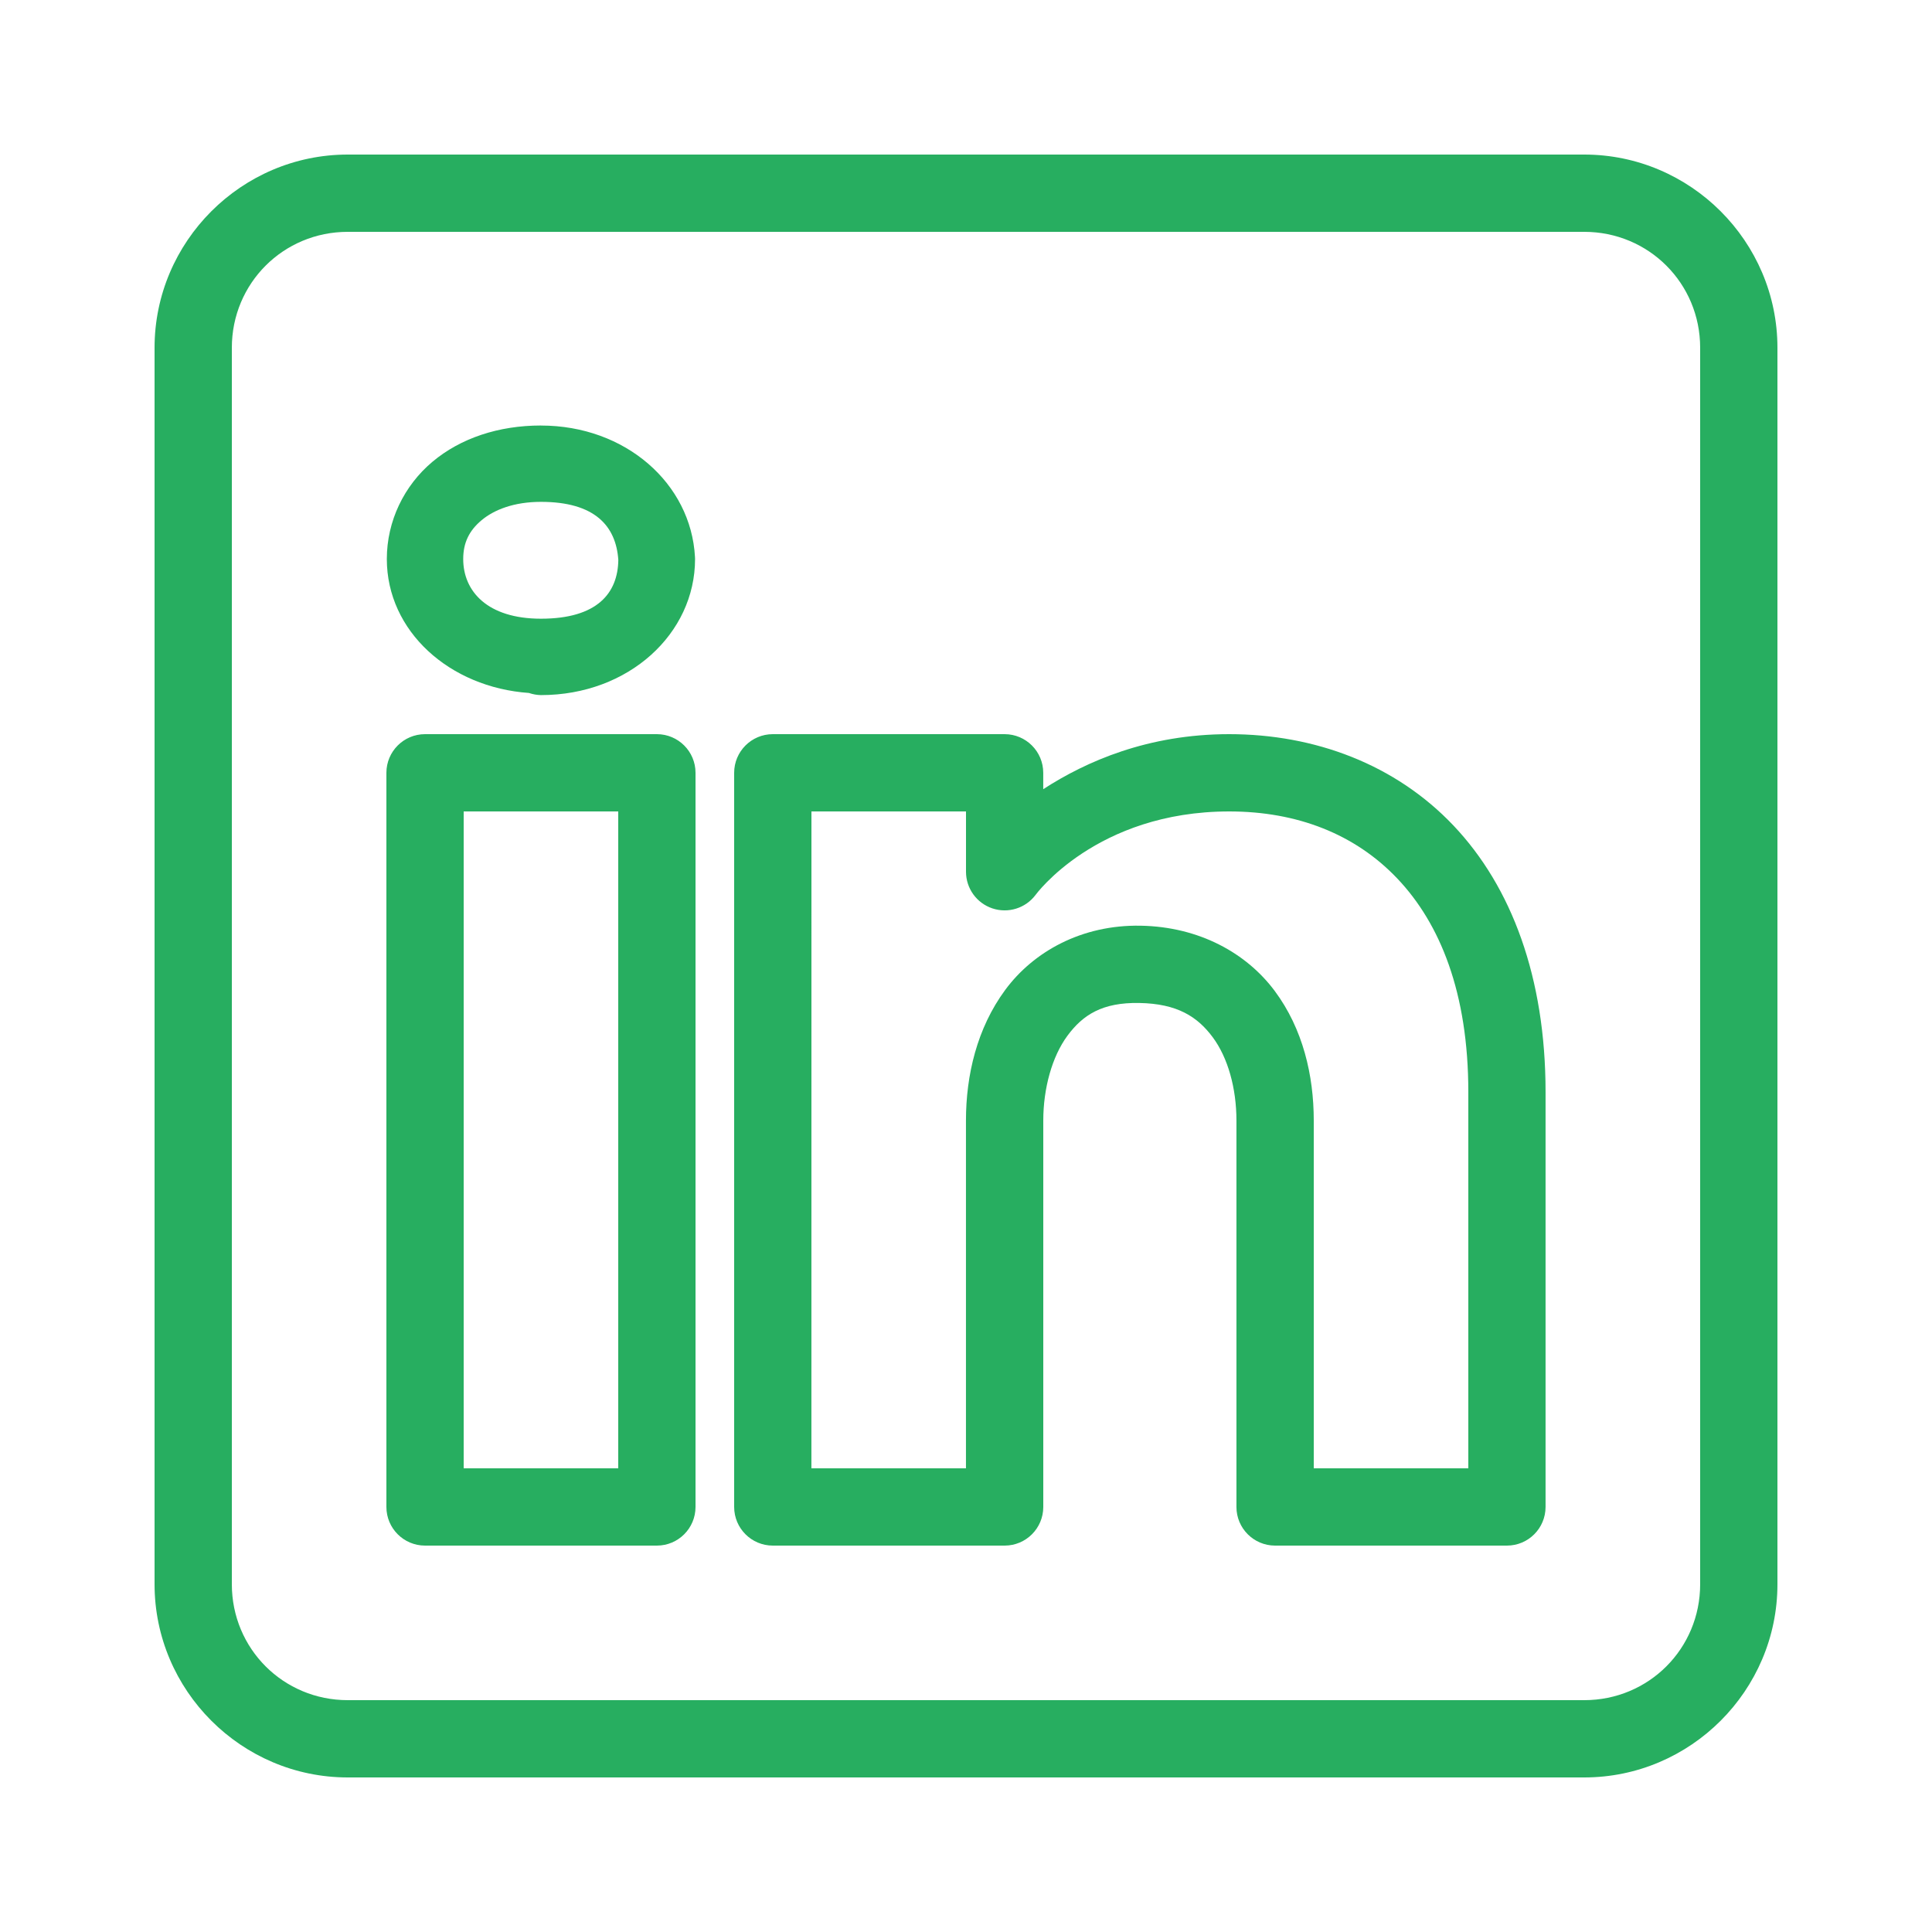
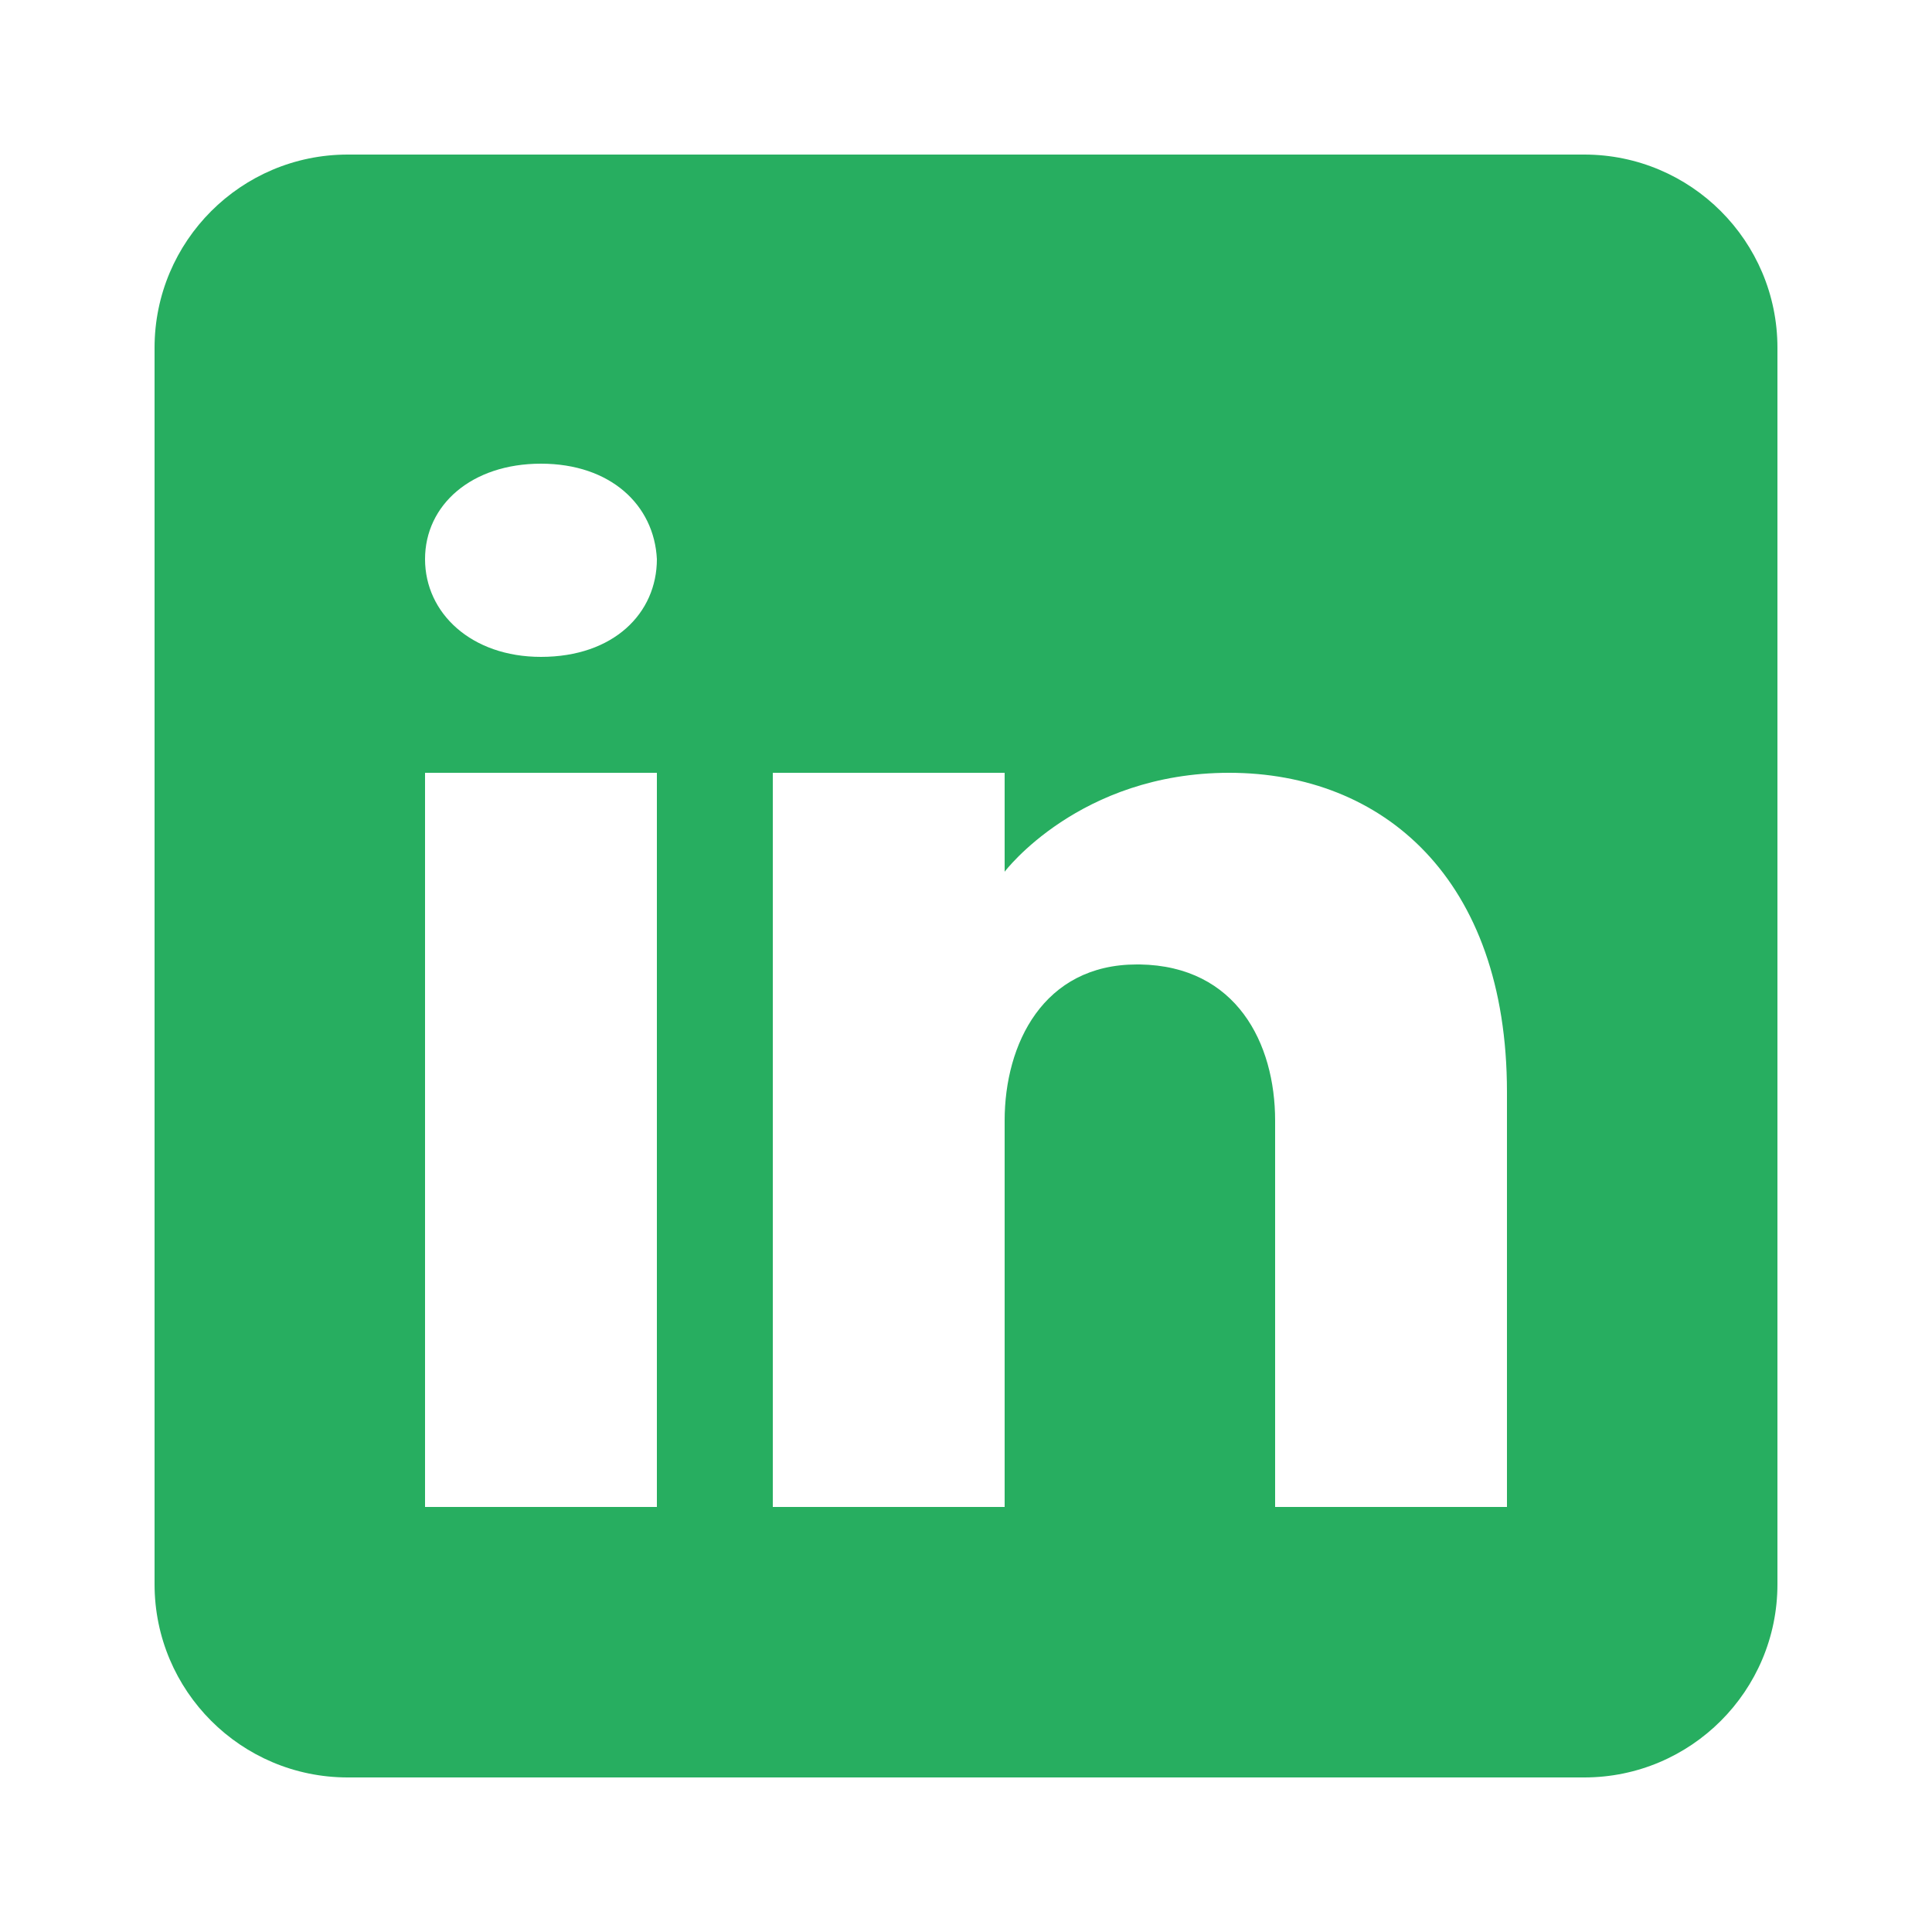
<svg xmlns="http://www.w3.org/2000/svg" viewBox="0,0,256,256" width="50px" height="50px" fill-rule="nonzero">
  <g fill="#27ae60" fill-rule="nonzero" stroke="none" stroke-width="1" stroke-linecap="butt" stroke-linejoin="miter" stroke-miterlimit="10" stroke-dasharray="" stroke-dashoffset="0" font-family="none" font-weight="none" font-size="none" text-anchor="none" style="mix-blend-mode: normal">
    <g transform="scale(5.12,5.12)">
-       <path d="M9,4c-2.75,0 -5,2.25 -5,5v32c0,2.75 2.25,5 5,5h32c2.75,0 5,-2.25 5,-5v-32c0,-2.75 -2.25,-5 -5,-5zM9,6h32c1.668,0 3,1.332 3,3v32c0,1.668 -1.332,3 -3,3h-32c-1.668,0 -3,-1.332 -3,-3v-32c0,-1.668 1.332,-3 3,-3zM14,11.012c-1.095,0 -2.081,0.327 -2.811,0.941c-0.73,0.614 -1.178,1.531 -1.178,2.514c0,1.867 1.62,3.323 3.68,3.467c0.001,0.001 0.003,0.001 0.004,0.002c0.098,0.033 0.201,0.051 0.305,0.053c2.273,0 3.988,-1.592 3.988,-3.521c-0,-0.018 -0.001,-0.035 -0.002,-0.053c-0.102,-1.9 -1.796,-3.402 -3.986,-3.402zM14,12.988c1.392,0 1.942,0.622 2.002,1.504c-0.012,0.856 -0.542,1.52 -2.002,1.52c-1.385,0 -2.012,-0.709 -2.012,-1.545c0,-0.418 0.152,-0.733 0.473,-1.002c0.32,-0.269 0.834,-0.477 1.539,-0.477zM11,19c-0.552,0 -1,0.448 -1,1v19c0,0.552 0.448,1 1,1h6c0.552,-0 1,-0.448 1,-1v-5.865v-13.135c-0,-0.552 -0.448,-1 -1,-1zM20,19c-0.552,0 -1,0.448 -1,1v19c0,0.552 0.448,1 1,1h6c0.552,-0 1,-0.448 1,-1v-10c0,-0.83 0.226,-1.655 0.625,-2.195c0.399,-0.54 0.901,-0.865 1.857,-0.848c0.986,0.017 1.508,0.355 1.902,0.885c0.395,0.53 0.615,1.325 0.615,2.158v10c0,0.552 0.448,1 1,1h6c0.552,-0 1,-0.448 1,-1v-10.738c0,-2.962 -0.877,-5.307 -2.381,-6.895c-1.504,-1.587 -3.595,-2.367 -5.807,-2.367c-2.102,0 -3.702,0.705 -4.812,1.424v-0.424c-0,-0.552 -0.448,-1 -1,-1zM12,21h4v12.135v4.865h-4zM21,21h4v1.561c0,0.43 0.275,0.812 0.683,0.948c0.408,0.136 0.857,-0.003 1.116,-0.347c0,0 1.57,-2.162 5.014,-2.162c1.753,0 3.257,0.583 4.355,1.742c1.099,1.16 1.832,2.946 1.832,5.52v9.738h-4v-9c0,-1.167 -0.28,-2.373 -1.01,-3.354c-0.73,-0.981 -1.958,-1.663 -3.473,-1.689c-1.522,-0.027 -2.77,0.67 -3.502,1.662c-0.732,0.992 -1.016,2.211 -1.016,3.381v9h-4z" />
+       <path d="M41,4h-32c-2.76,0 -5,2.24 -5,5v32c0,2.76 2.24,5 5,5h32c2.76,0 5,-2.24 5,-5v-32c0,-2.76 -2.24,-5 -5,-5zM17,20v19h-6v-19zM11,14.47c0,-1.4 1.2,-2.47 3,-2.47c1.8,0 2.93,1.07 3,2.47c0,1.4 -1.12,2.53 -3,2.53c-1.8,0 -3,-1.13 -3,-2.53zM39,39h-6c0,0 0,-9.26 0,-10c0,-2 -1,-4 -3.5,-4.04h-0.08c-2.42,0 -3.42,2.06 -3.42,4.04c0,0.91 0,10 0,10h-6v-19h6v2.56c0,0 1.93,-2.56 5.81,-2.56c3.97,0 7.19,2.73 7.19,8.26z" />
    </g>
  </g>
</svg>
